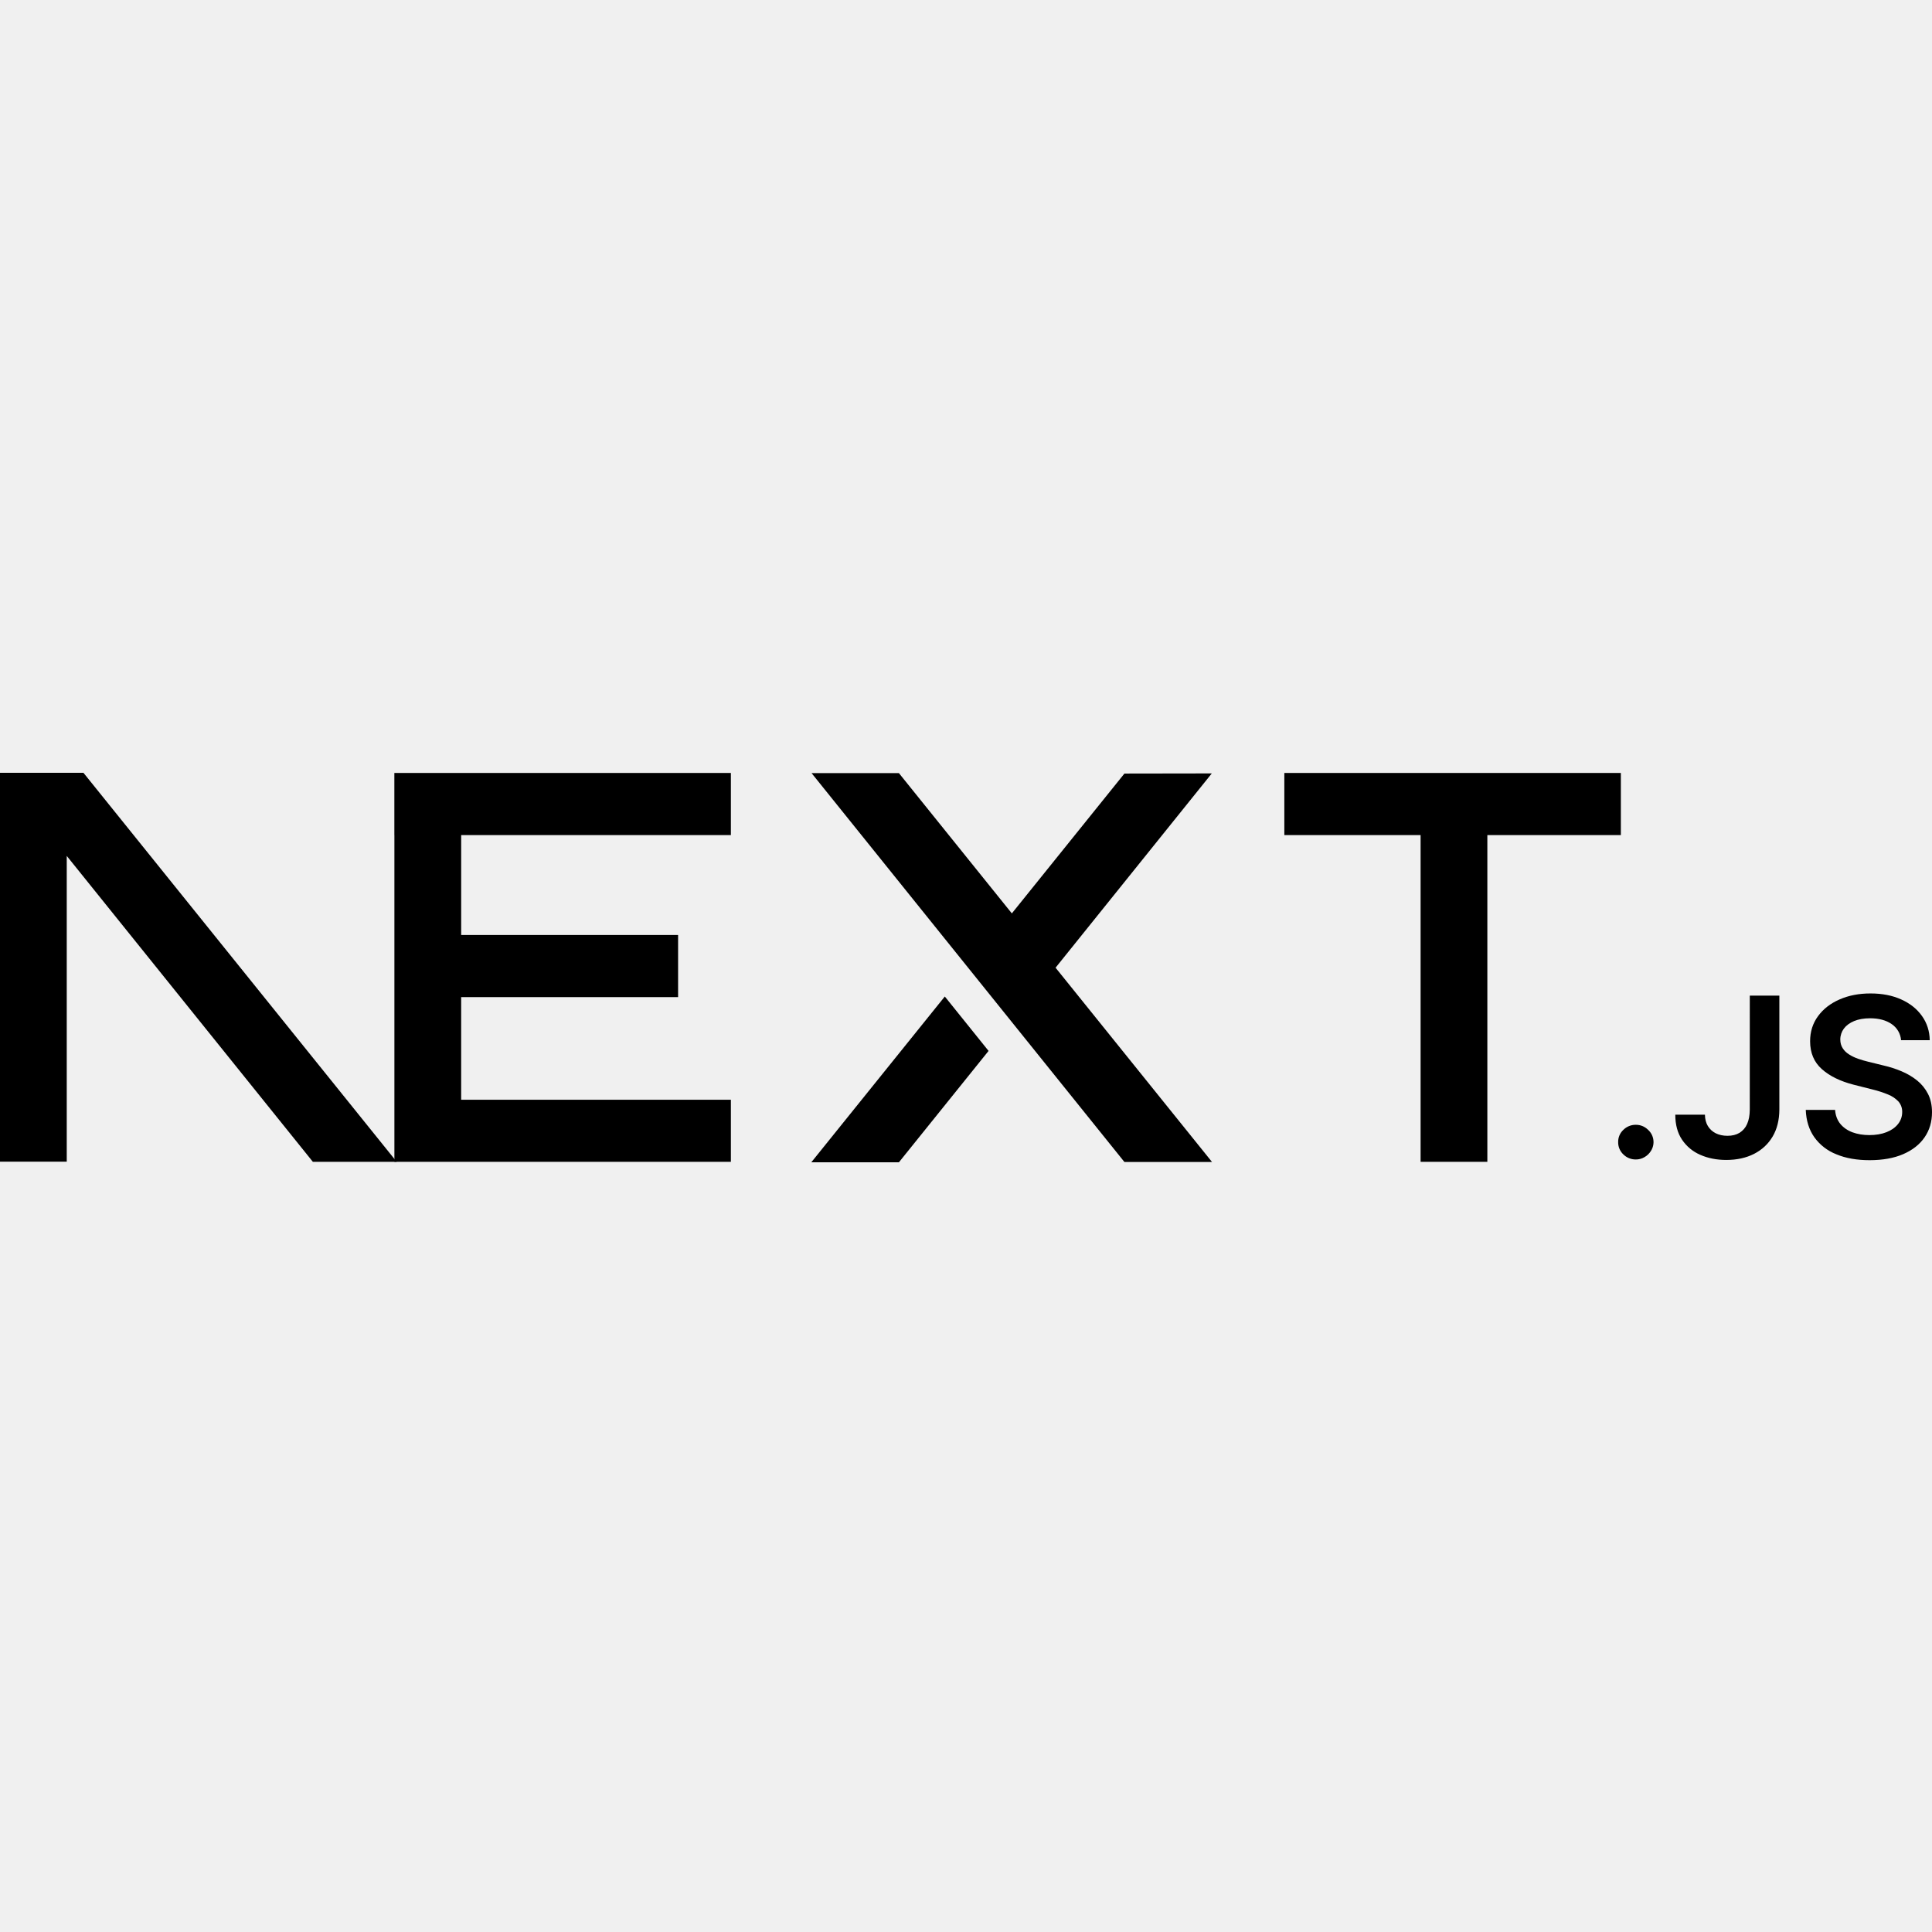
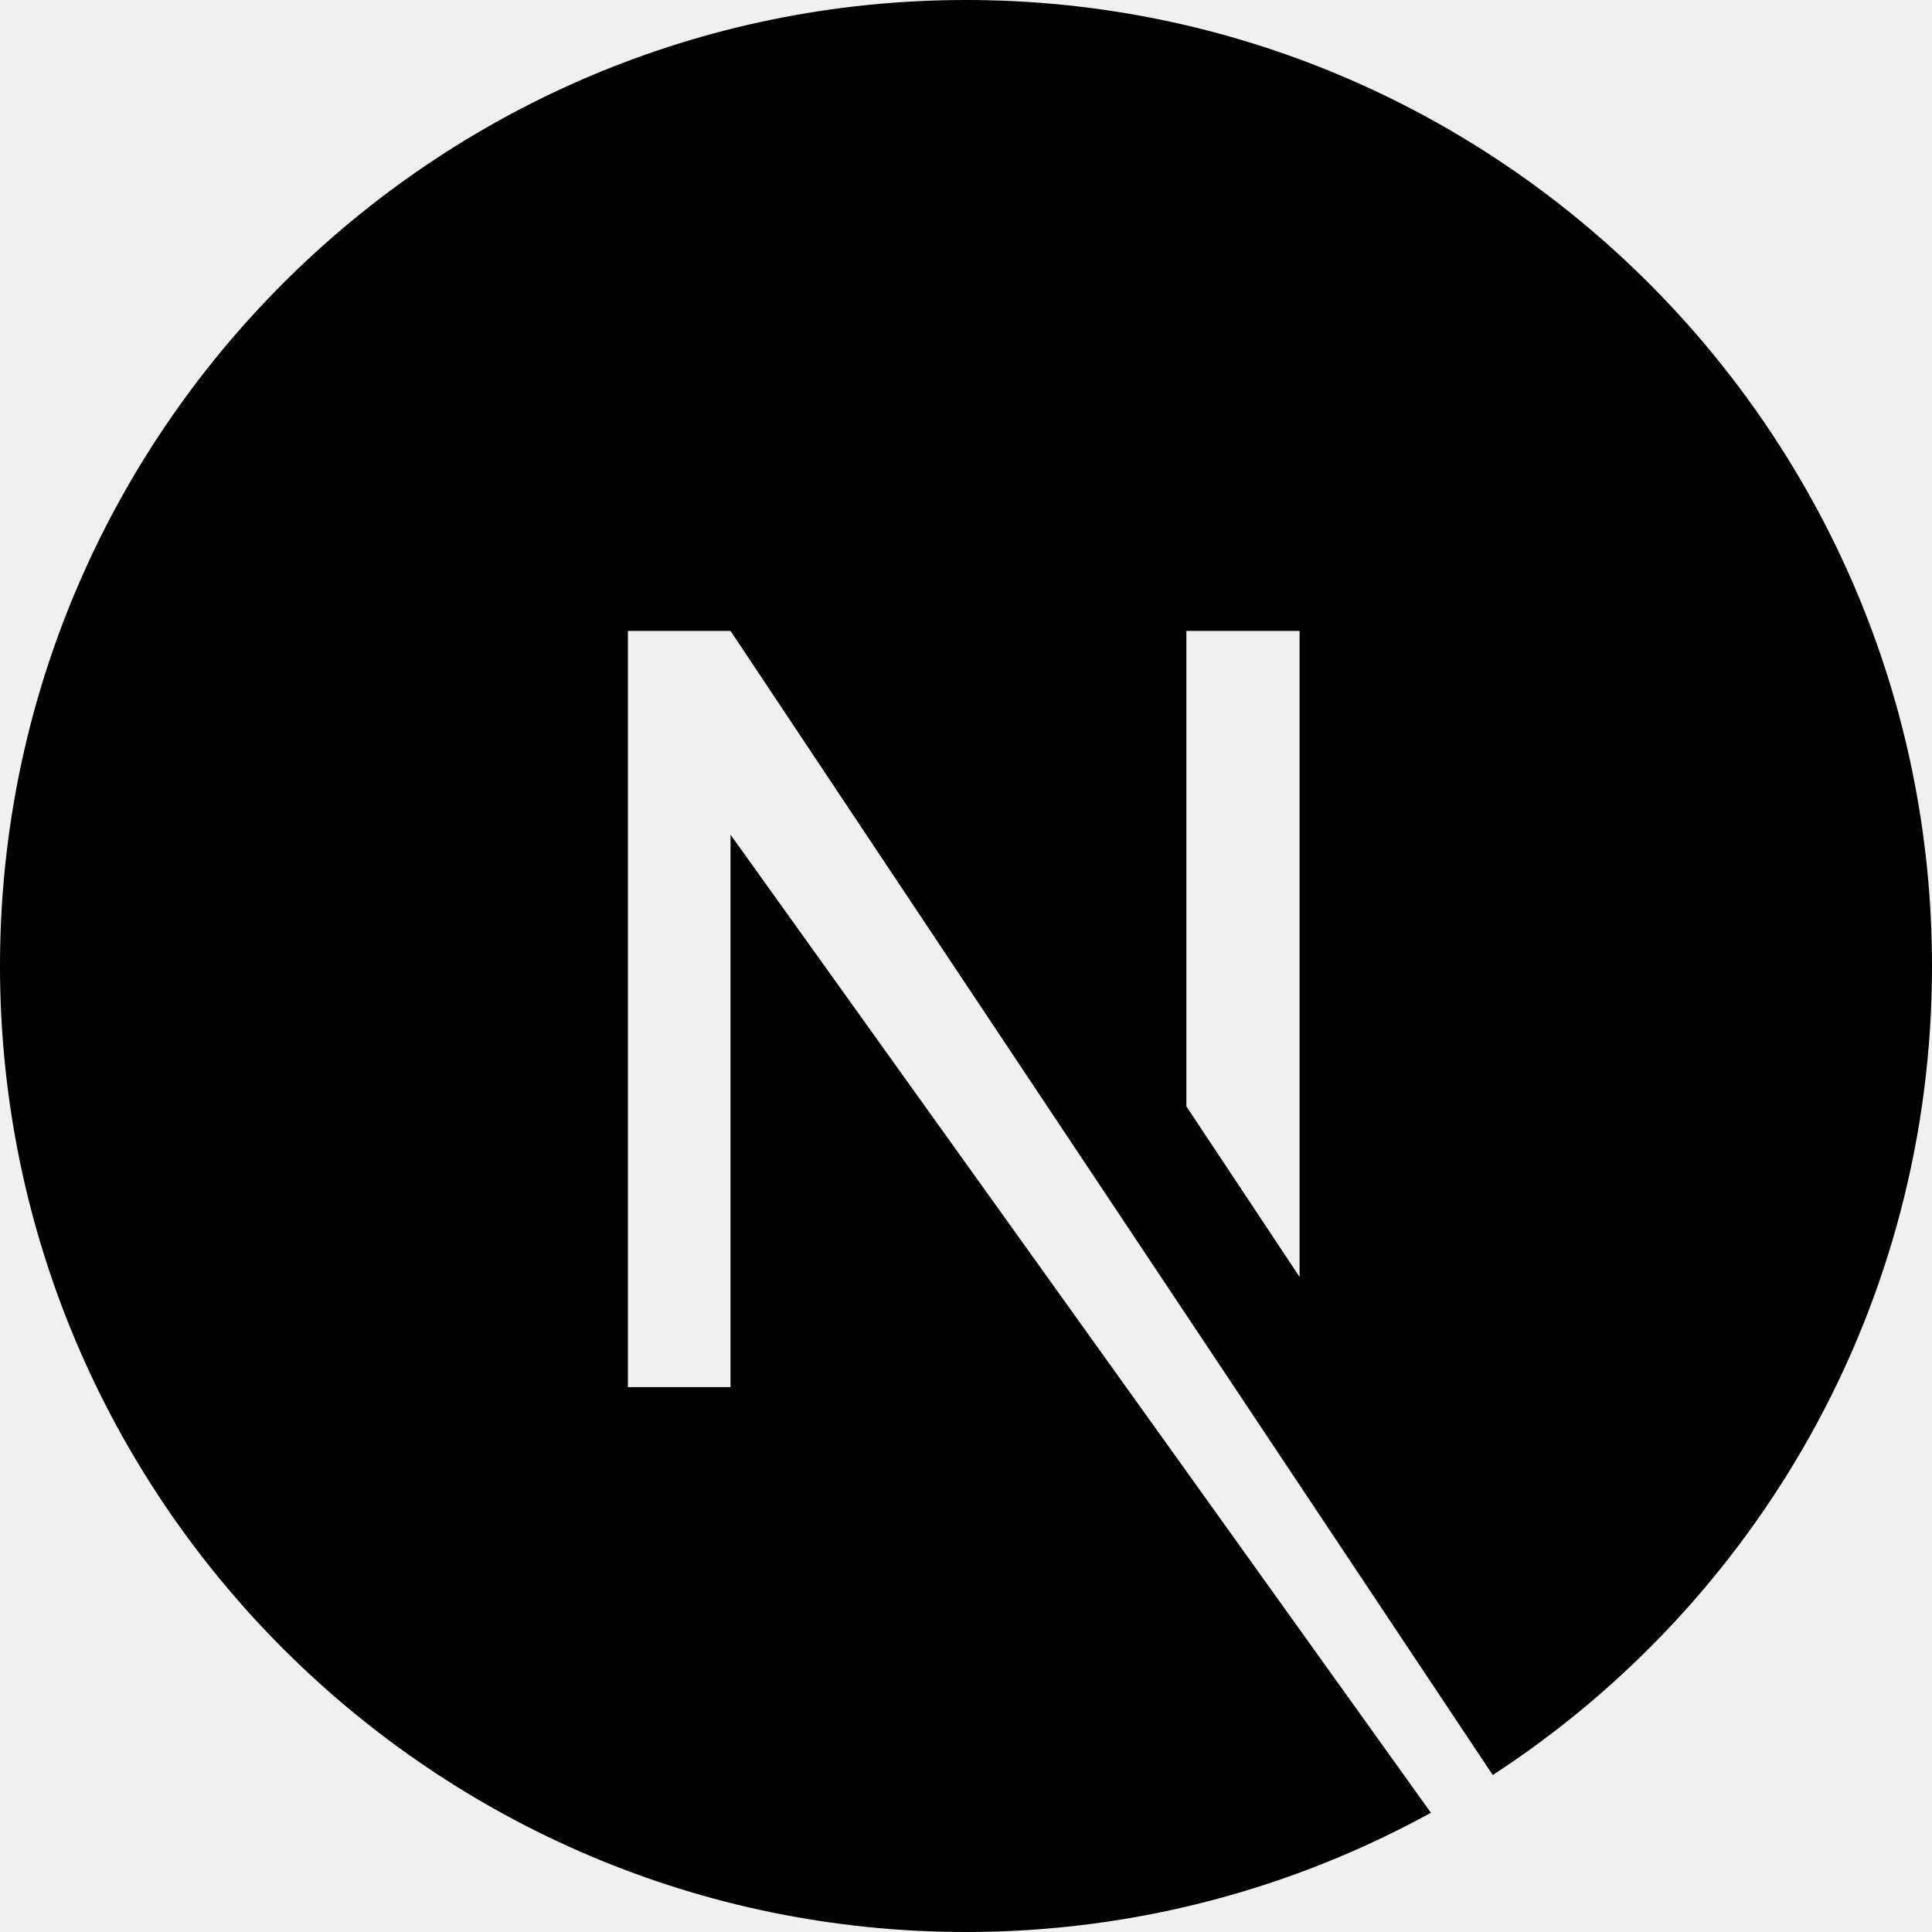
- <svg xmlns="http://www.w3.org/2000/svg" fill="none" viewBox="0 0 100 100">
-   <g fill="#000" clip-path="url(#a)">
-     <path d="M66.477 40.008h17.418v3.215h-6.91v16.914H73.53V43.223h-7.053zm-28.647 0v3.215H23.87v5.172h11.228v3.215H23.869v5.312H37.83v3.215H20.414V43.223h-.002v-3.215zm8.698.009h-4.521L58.2 60.145h4.535l-8.099-10.057 8.086-10.056-4.522.007-5.827 7.238zm4.64 14.378-2.265-2.816-6.91 8.581h4.535z" />
-     <path fill-rule="evenodd" d="M20.535 60.137 4.319 40H0v20.128h3.455V44.302l12.74 15.835z" clip-rule="evenodd" />
-     <path d="M84.672 60.014a.9.9 0 0 1-.649-.263.85.85 0 0 1-.267-.639.84.84 0 0 1 .267-.63.9.9 0 0 1 .649-.263q.365 0 .636.263a.854.854 0 0 1 .148 1.084.93.93 0 0 1-.335.326.86.86 0 0 1-.45.122m5.898-8.48h1.53v5.899q-.004.812-.348 1.395-.347.584-.965.898-.616.312-1.435.313-.746-.001-1.343-.265a2.16 2.16 0 0 1-.946-.784q-.35-.52-.349-1.294h1.534q.004.34.151.586a1 1 0 0 0 .408.376q.263.13.604.131.37.001.627-.154a1 1 0 0 0 .393-.457q.135-.301.138-.745zm7.83 2.307a1.11 1.11 0 0 0-.487-.835q-.432-.3-1.117-.3-.481.001-.826.143-.345.145-.53.39a.95.95 0 0 0-.186.56q0 .264.124.455.122.195.334.325.211.135.469.224.26.09.52.152l.797.196q.483.11.93.3.447.188.803.475.354.287.562.692t.208.95q.001.738-.382 1.297-.381.557-1.105.872-.719.313-1.744.314c-.66 0-1.236-.102-1.72-.305a2.54 2.54 0 0 1-1.14-.883q-.41-.582-.443-1.416h1.518c.02.29.114.532.273.728q.243.29.63.434.39.143.87.143.503 0 .886-.15.379-.148.594-.417a.98.98 0 0 0 .22-.628.8.8 0 0 0-.194-.544 1.5 1.5 0 0 0-.534-.36 5.5 5.5 0 0 0-.8-.26l-.97-.245q-1.05-.267-1.66-.81-.608-.542-.608-1.444 0-.74.41-1.298.408-.558 1.114-.865.71-.311 1.601-.31.905-.001 1.59.31.685.307 1.074.855.391.547.403 1.255z" />
-   </g>
-   <defs>
-     <clipPath id="a">
-       <path fill="#fff" d="M0 40h100v20.305H0z" />
-     </clipPath>
-   </defs>
+ <svg xmlns="http://www.w3.org/2000/svg" viewBox="0 0 128 128">
+   <path d="M64 0C28.7 0 0 28.7 0 64s28.7 64 64 64c11.2 0 21.7-2.9 30.8-7.9L48.4 55.3v36.6h-6.8V41.8h6.8l50.5 75.8C116.4 106.2 128 86.5 128 64c0-35.3-28.7-64-64-64zm22.1 84.6l-7.5-11.3V41.8h7.5v42.8z" />
</svg>
